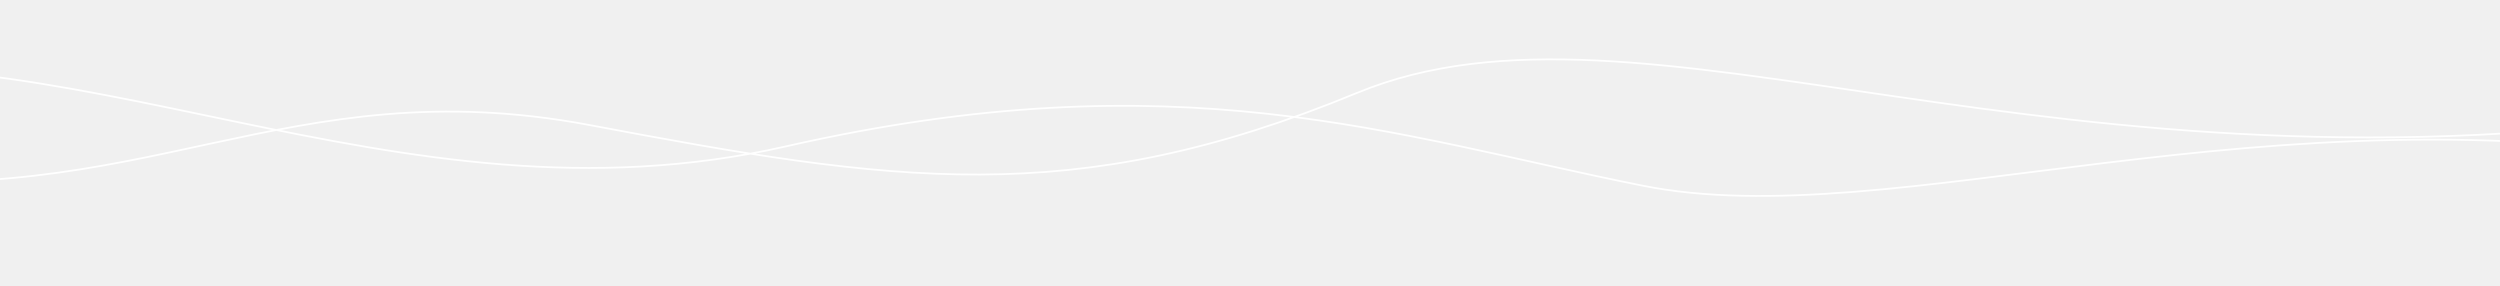
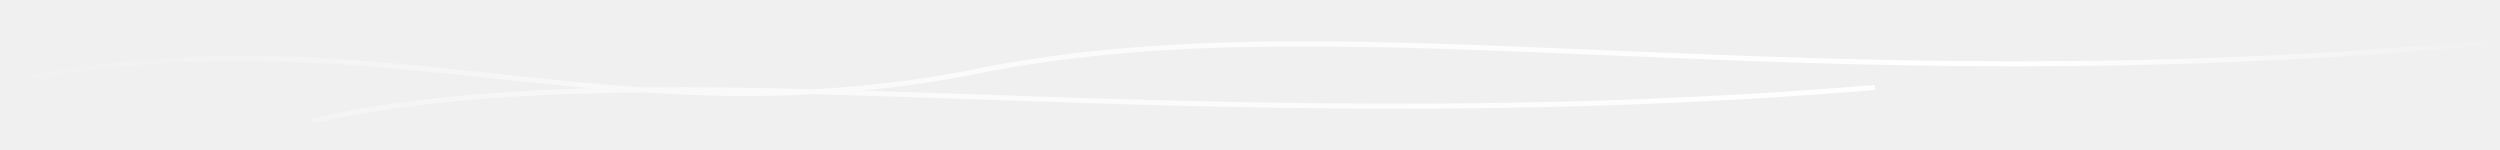
- <svg xmlns="http://www.w3.org/2000/svg" width="1400" height="160" viewBox="0 0 1400 160" fill="none" stroke="#fff">
-   <path d="M-100 98C80 120 160 38 330 70S600 118 760 52s390 68 760 10M-160 44C40 8 220 132 440 82s340-6 480 22 350-58 600-12" stroke-width="1" />
+ <svg xmlns="http://www.w3.org/2000/svg" width="600" height="36" viewBox="0 0 600 36" fill="none">
+   <defs>
+     <linearGradient id="air">
+       <stop stop-color="#fff" stop-opacity="0" />
+       <stop offset=".3" stop-color="#fff" stop-opacity=".65" />
+       <stop offset=".8" stop-color="#fff" />
+       <stop offset="1" stop-color="#fff" stop-opacity="0" />
+     </linearGradient>
+   </defs>
+   <path d="M0 20C90 1 145 35 235 17S430 26 600 10M75 29C160 10 280 35 450 21" stroke="url(#air)" stroke-width="1.2" />
</svg>
